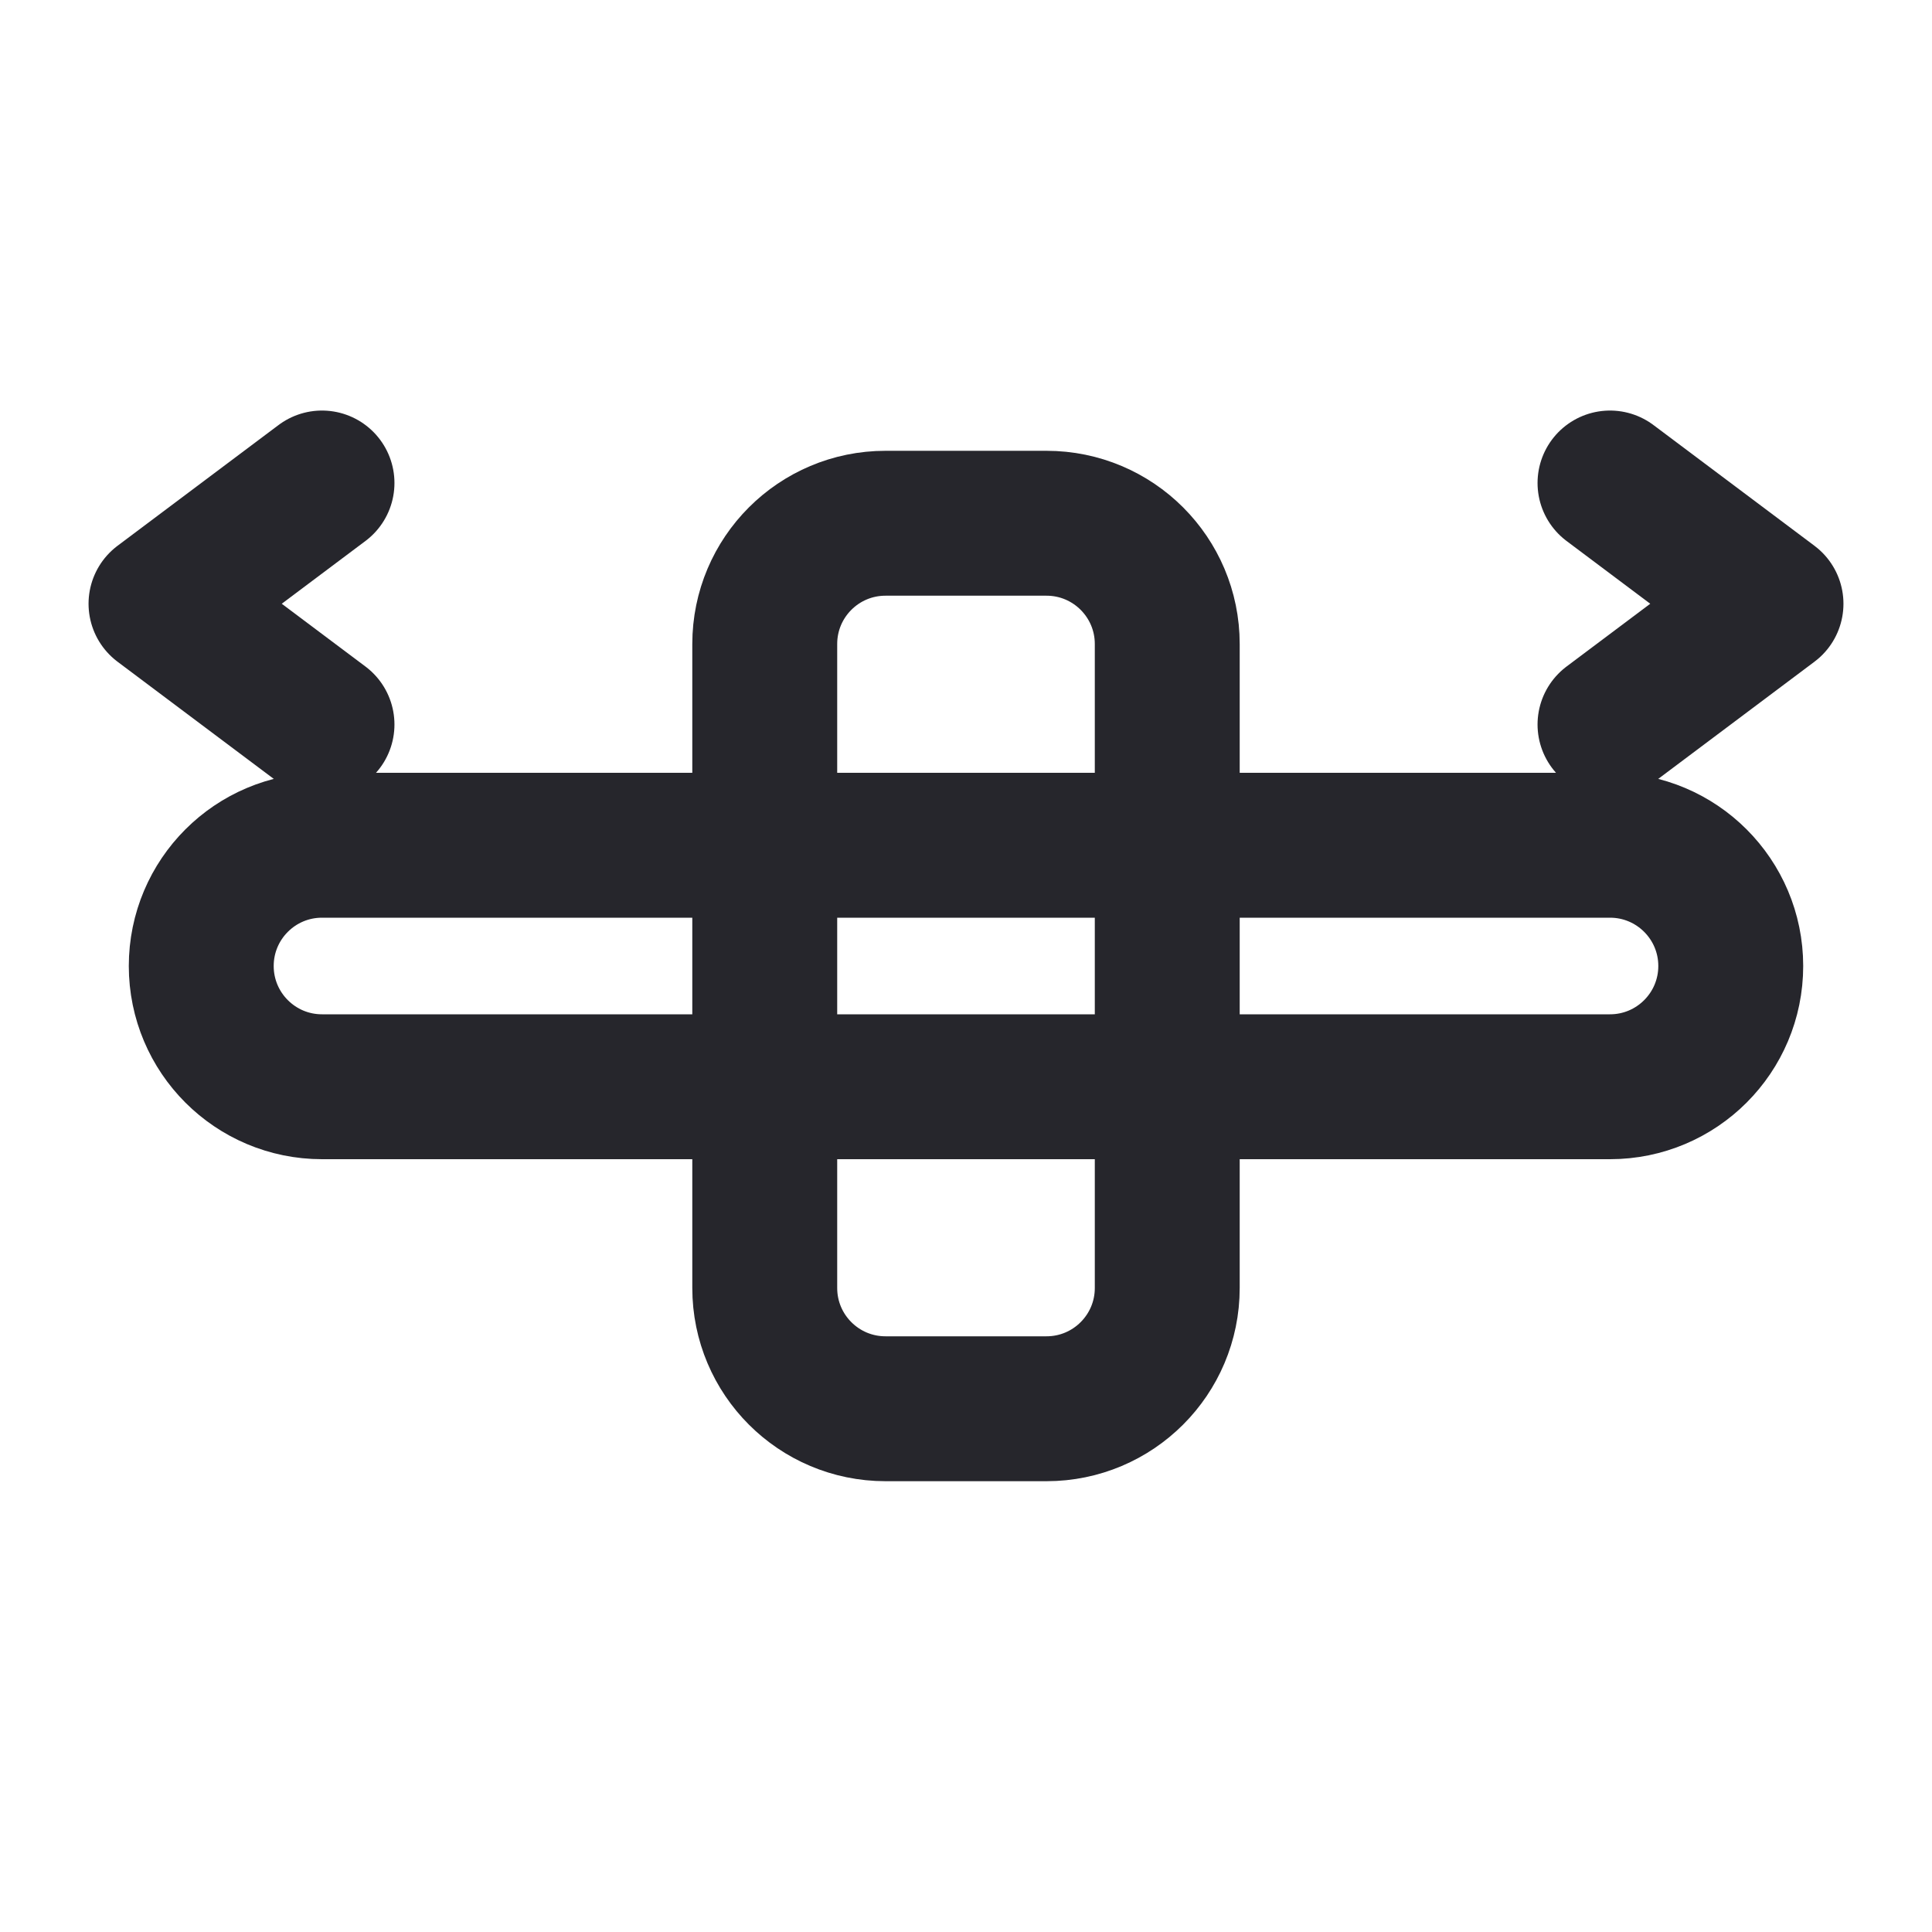
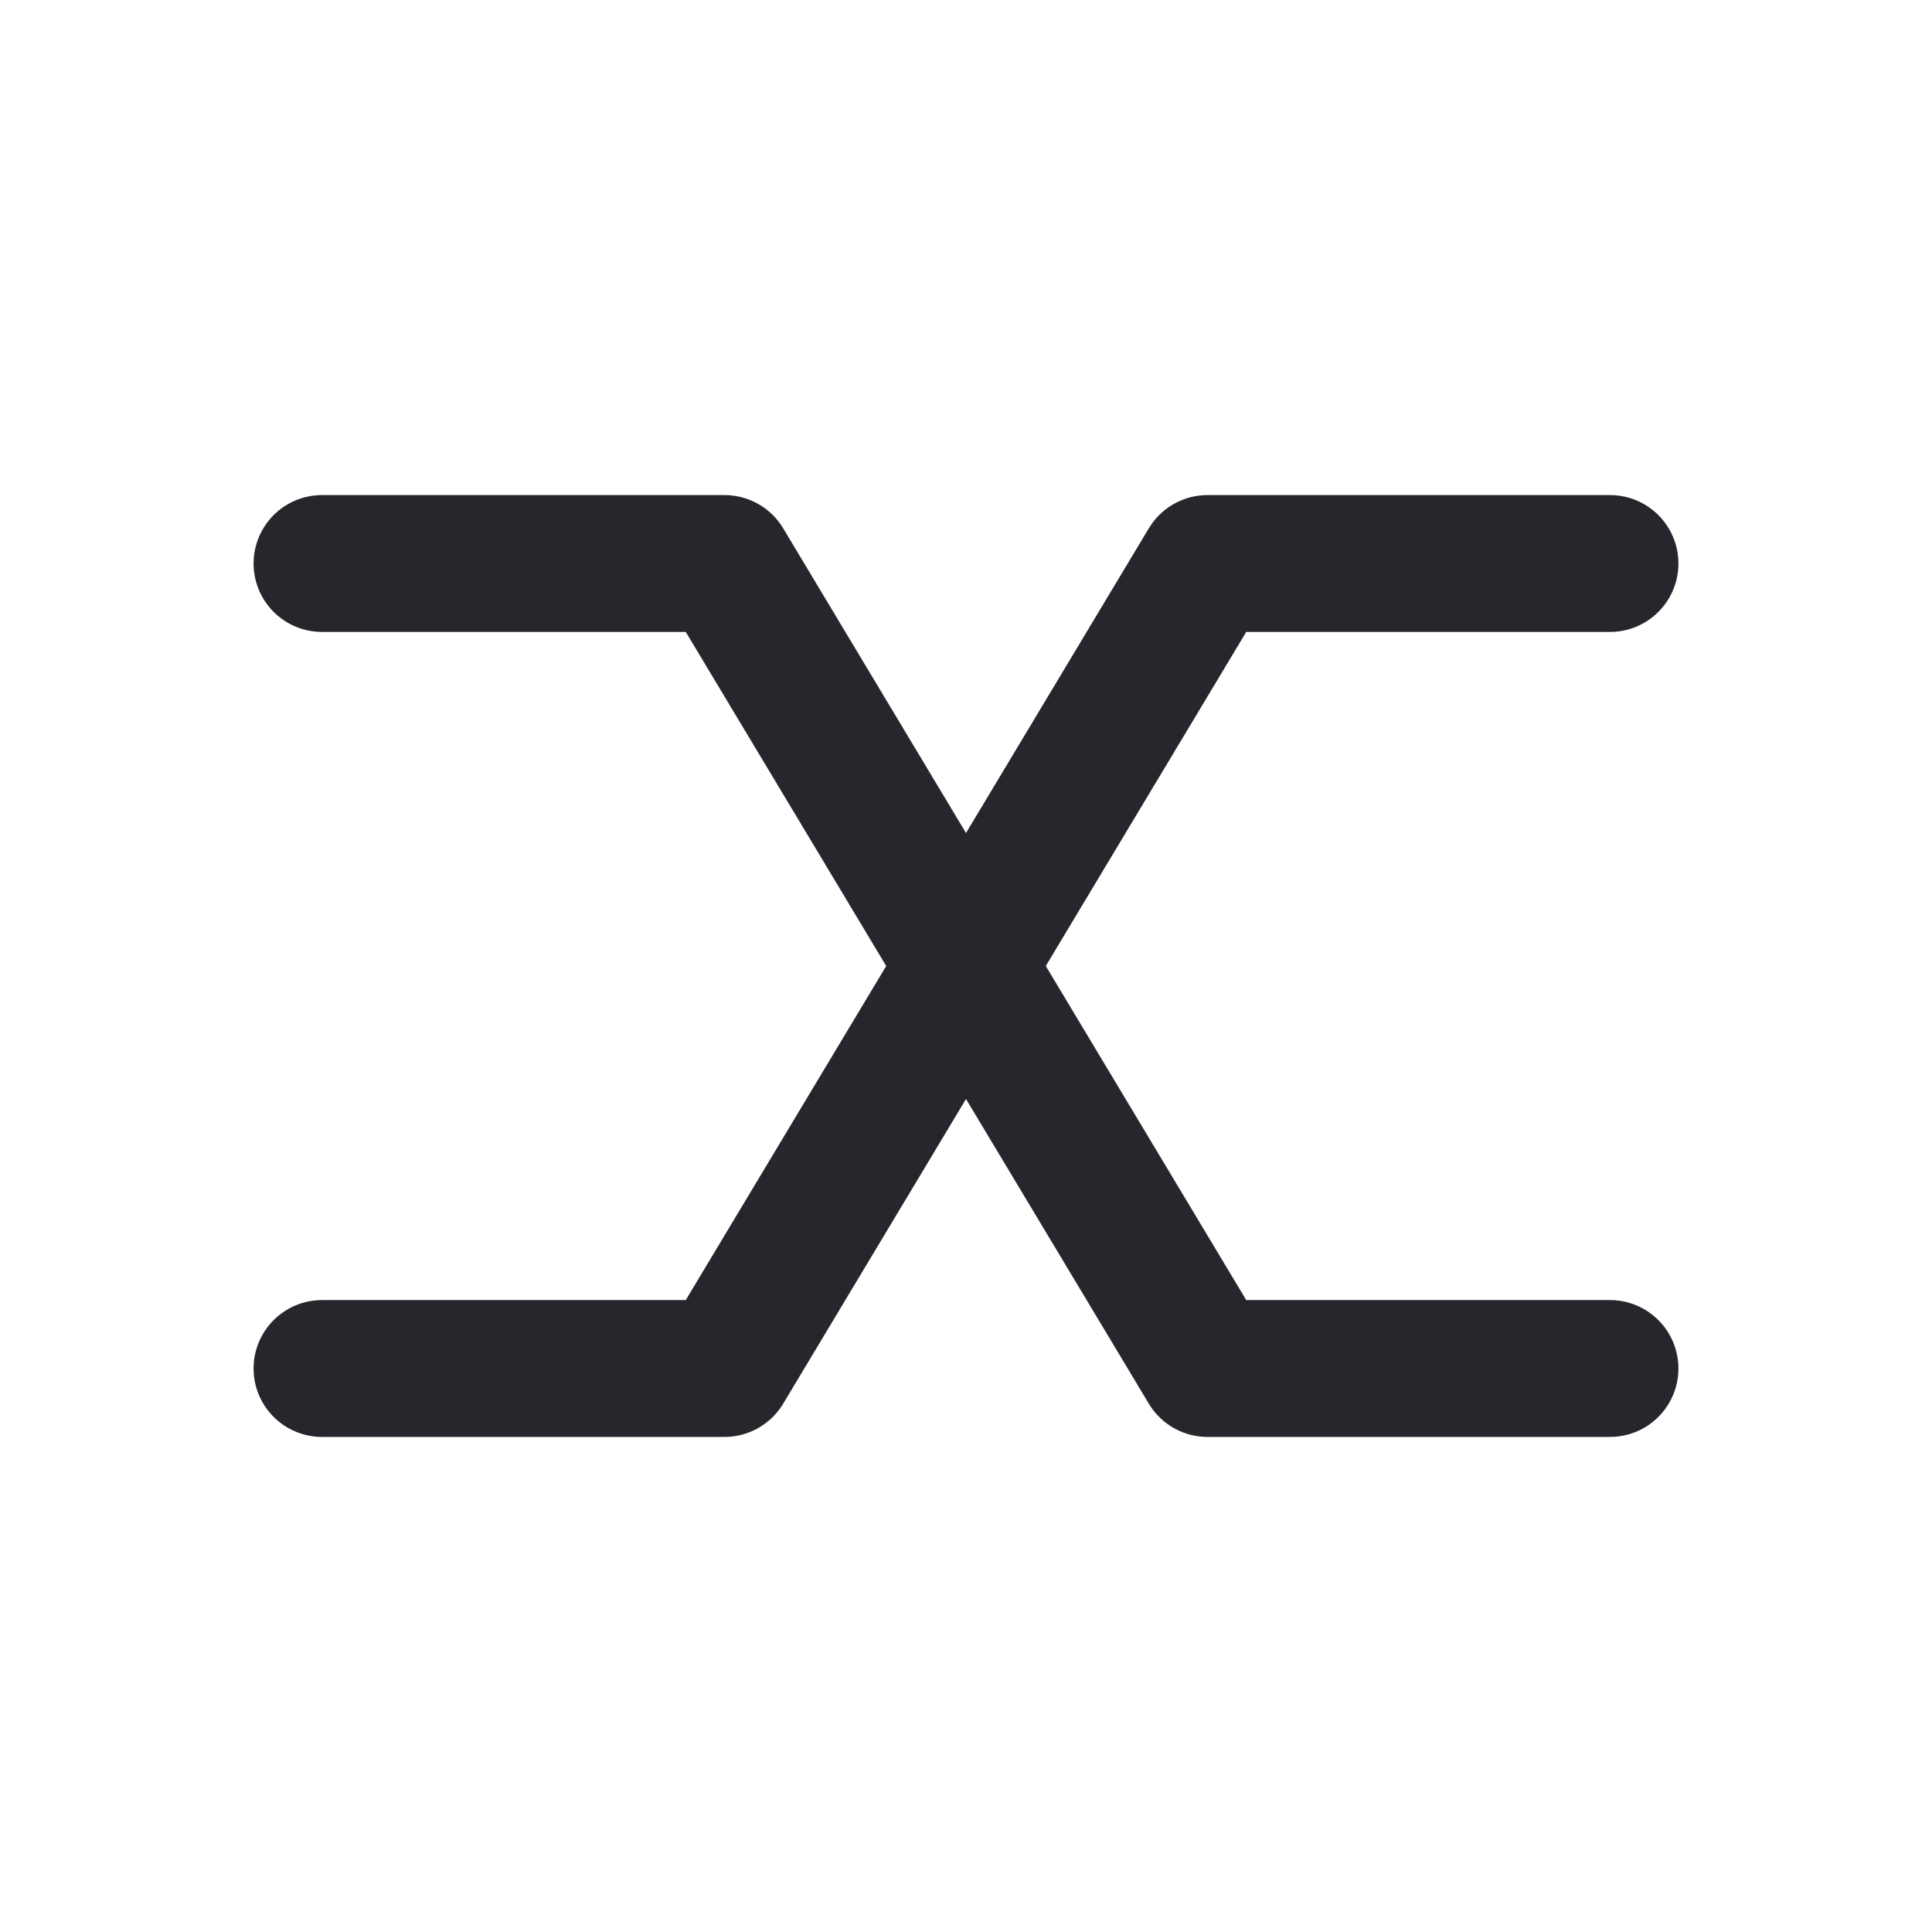
- <svg xmlns="http://www.w3.org/2000/svg" width="24" height="24" viewBox="0 0 24 24" fill="none" stroke="#26262C" stroke-width="1.8" stroke-linecap="round" stroke-linejoin="round">
-   <rect x="2.5" y="10.5" width="19" height="3" rx="1.5" />
-   <rect x="9.5" y="6.5" width="5" height="11" rx="1.5" />
-   <path d="M4 6l-2 1.5l2 1.5M20 6l2 1.5l-2 1.5" />
+ <svg xmlns="http://www.w3.org/2000/svg" width="24" height="24" viewBox="0 0 24 24" fill="none" stroke="#26262C" stroke-width="1.7" stroke-linecap="round" stroke-linejoin="round">
+   <path d="M4 7h5l6 10h5M4 17h5l6-10h5" />
</svg>
